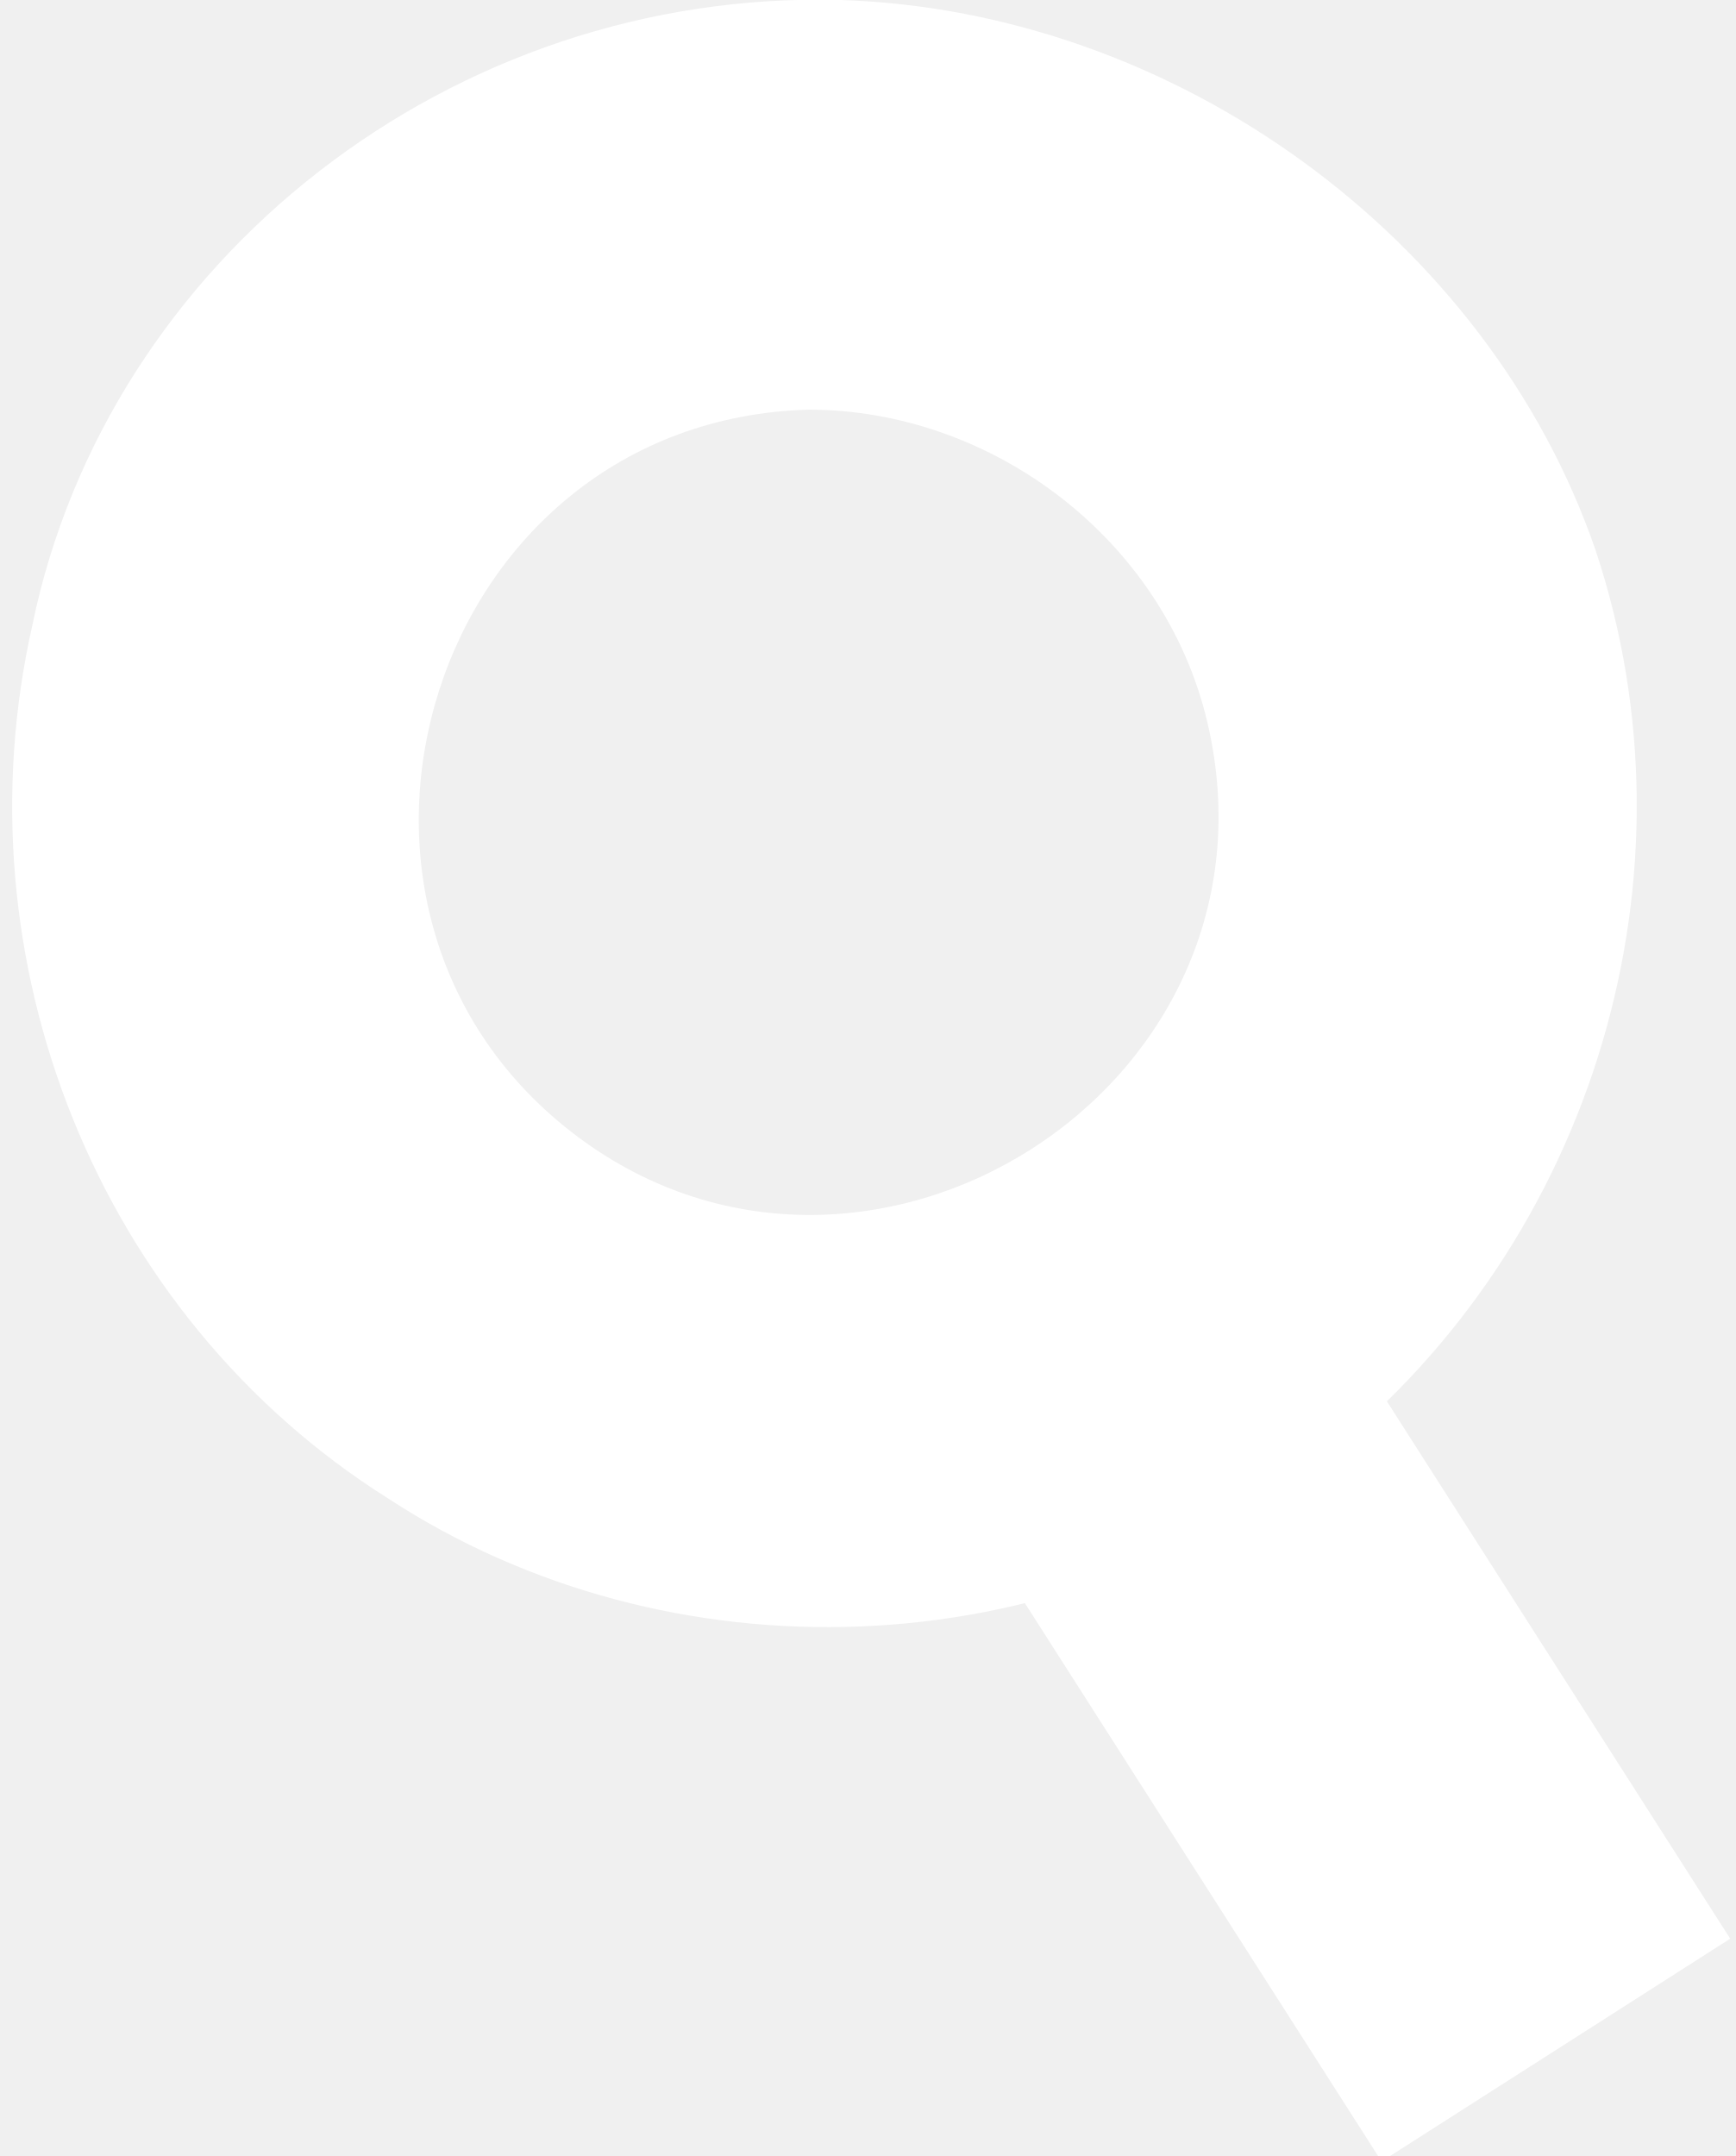
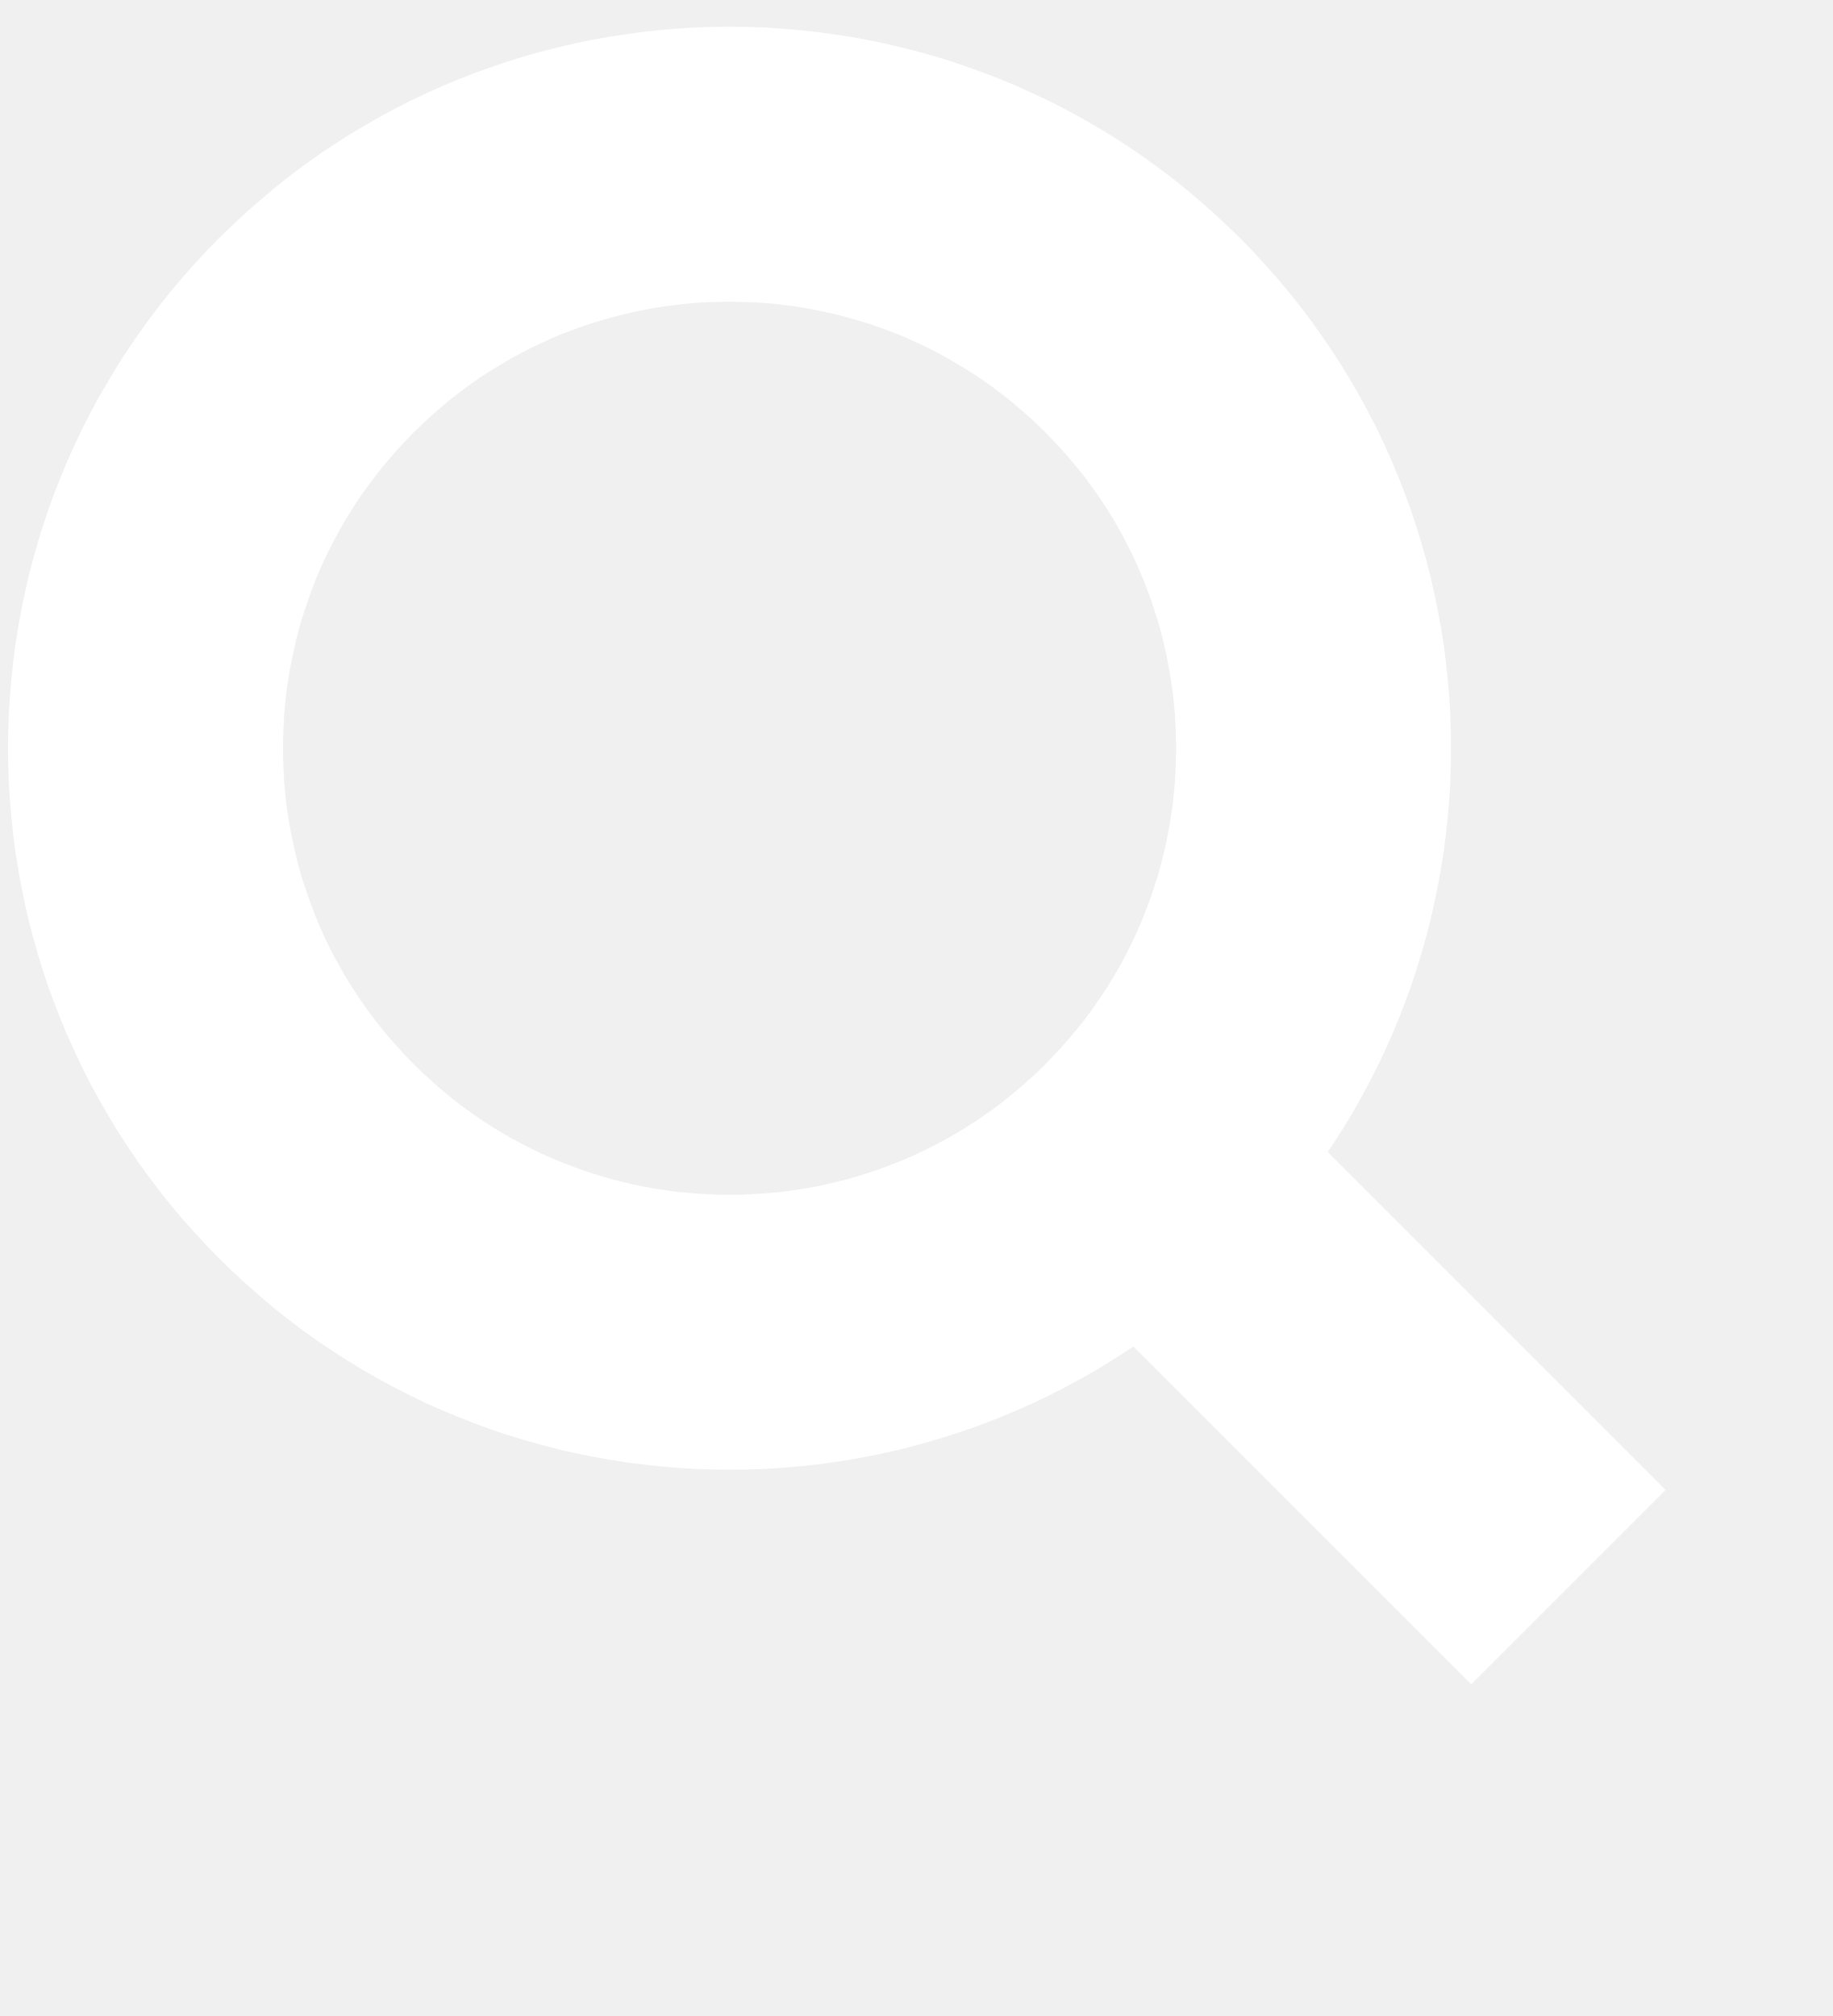
- <svg xmlns="http://www.w3.org/2000/svg" version="1.1" id="Layer_1" x="0px" y="0px" width="16.1px" height="20px" viewBox="0 0 16.1 20" style="enable-background:new 0 0 16.1 20;" xml:space="preserve">
-   <style type="text/css">
- 	.st0{fill:none;stroke:#FFFFFF;stroke-width:3.838;stroke-linecap:square;stroke-miterlimit:1.5;}
- 	.st1{fill-rule:evenodd;clip-rule:evenodd;fill:#FFFFFF;}
- </style>
-   <line class="st0" x1="11.1" y1="13.8" x2="13.4" y2="17.4" />
-   <path class="st1" d="M7.8,0c3.1,0.1,6,2.2,7,5.1c1,3,0,6.4-2.5,8.4c-2.5,2-6.1,2.1-8.7,0.4c-2.7-1.7-4-5-3.3-8.1  C1,2.4,4.2-0.1,7.8,0z M7.5,3.8C4,3.9,2.6,8.4,5.3,10.5c2.7,2.1,6.7-0.4,5.9-3.8C10.8,5,9.2,3.8,7.5,3.8z" />
+ <svg xmlns="http://www.w3.org/2000/svg" width="100%" height="100%" viewBox="0 0 10 11" version="1.1" xml:space="preserve" style="fill-rule:evenodd;clip-rule:evenodd;stroke-miterlimit:1.5;">
+   <g id="icon-search">
+     <g>
+       <path d="M4.075,0.147l0.095,0.003l0.094,0.006l0.094,0.008l0.094,0.01l0.094,0.013l0.094,0.014l0.093,0.017l0.093,0.019l0.092,0.022l0.092,0.023l0.092,0.026l0.091,0.028l0.09,0.031l0.09,0.032l0.09,0.035l0.088,0.037l0.088,0.04l0.087,0.041l0.086,0.044l0.085,0.046l0.085,0.049l0.083,0.05l0.082,0.053l0.082,0.055l0.08,0.058l0.079,0.059l0.078,0.062l0.077,0.065l0.075,0.066l0.074,0.069l0.073,0.07l0.071,0.073l0.068,0.074l0.067,0.076l0.064,0.076l0.062,0.078l0.059,0.079l0.058,0.081l0.055,0.081l0.053,0.082l0.051,0.084l0.048,0.084l0.046,0.085l0.044,0.086l0.042,0.087l0.039,0.088l0.037,0.089l0.035,0.089l0.033,0.09l0.03,0.09l0.028,0.091l0.026,0.092l0.024,0.092l0.021,0.093l0.019,0.092l0.017,0.094l0.015,0.093l0.012,0.094l0.01,0.094l0.008,0.094l0.006,0.095l0.003,0.094l0.001,0.095l-0.001,0.094l-0.003,0.095l-0.006,0.094l-0.008,0.094l-0.01,0.094l-0.012,0.094l-0.015,0.094l-0.017,0.093l-0.019,0.093l-0.021,0.092l-0.024,0.092l-0.026,0.092l-0.028,0.091l-0.03,0.091l-0.033,0.089l-0.035,0.09l-0.037,0.088l-0.039,0.088l-0.042,0.087l-0.044,0.086l-0.046,0.085l-0.048,0.085l-0.051,0.083l-0.053,0.082l-0.055,0.082l-0.058,0.08l-0.059,0.079l-0.062,0.078l-0.064,0.077l-0.067,0.075l-0.068,0.074l-0.071,0.073l-0.073,0.071l-0.074,0.068l-0.075,0.067l-0.077,0.064l-0.078,0.062l-0.079,0.06l-0.08,0.057l-0.082,0.055l-0.082,0.053l-0.083,0.051l-0.085,0.048l-0.085,0.046l-0.086,0.044l-0.087,0.042l-0.088,0.039l-0.088,0.037l-0.09,0.035l-0.09,0.033l-0.09,0.03l-0.091,0.028l-0.092,0.026l-0.092,0.024l-0.092,0.021l-0.093,0.019l-0.093,0.017l-0.094,0.015l-0.094,0.012l-0.094,0.01l-0.094,0.008l-0.094,0.006l-0.095,0.003l-0.094,0.001l-0.095,-0.001l-0.094,-0.003l-0.095,-0.006l-0.094,-0.008l-0.094,-0.01l-0.094,-0.012l-0.093,-0.015l-0.094,-0.017l-0.093,-0.019l-0.092,-0.021l-0.092,-0.024l-0.092,-0.026l-0.091,-0.028l-0.09,-0.03l-0.09,-0.033l-0.089,-0.035l-0.089,-0.037l-0.088,-0.039l-0.087,-0.042l-0.086,-0.044l-0.085,-0.046l-0.084,-0.048l-0.084,-0.051l-0.082,-0.053l-0.082,-0.055l-0.08,-0.057l-0.079,-0.06l-0.078,-0.062l-0.076,-0.064l-0.076,-0.067l-0.074,-0.068l-0.073,-0.071l-0.071,-0.073l-0.068,-0.074l-0.067,-0.075l-0.064,-0.077l-0.062,-0.078l-0.059,-0.079l-0.058,-0.08l-0.055,-0.082l-0.053,-0.082l-0.05,-0.083l-0.049,-0.085l-0.046,-0.085l-0.044,-0.086l-0.041,-0.087l-0.04,-0.088l-0.037,-0.088l-0.035,-0.09l-0.033,-0.089l-0.03,-0.091l-0.028,-0.091l-0.026,-0.092l-0.024,-0.092l-0.021,-0.092l-0.019,-0.093l-0.017,-0.093l-0.015,-0.094l-0.012,-0.094l-0.01,-0.094l-0.008,-0.094l-0.006,-0.094l-0.003,-0.095l-0.001,-0.094l0.001,-0.095l0.003,-0.094l0.006,-0.095l0.008,-0.094l0.01,-0.094l0.012,-0.094l0.015,-0.093l0.017,-0.094l0.019,-0.092l0.021,-0.093l0.024,-0.092l0.026,-0.092l0.028,-0.091l0.03,-0.09l0.033,-0.09l0.035,-0.089l0.037,-0.089l0.04,-0.088l0.041,-0.087l0.044,-0.086l0.046,-0.085l0.049,-0.084l0.05,-0.084l0.053,-0.082l0.055,-0.081l0.058,-0.081l0.059,-0.079l0.062,-0.078l0.064,-0.076l0.067,-0.076l0.068,-0.074l0.071,-0.073l0.073,-0.07l0.074,-0.069l0.076,-0.066l0.076,-0.065l0.078,-0.062l0.079,-0.059l0.08,-0.058l0.082,-0.055l0.082,-0.053l0.084,-0.05l0.084,-0.049l0.085,-0.046l0.086,-0.044l0.087,-0.041l0.088,-0.04l0.089,-0.037l0.089,-0.035l0.09,-0.032l0.09,-0.031l0.091,-0.028l0.092,-0.026l0.092,-0.023l0.092,-0.022l0.093,-0.019l0.094,-0.017l0.093,-0.014l0.094,-0.013l0.094,-0.01l0.094,-0.008l0.095,-0.006l0.094,-0.003l0.095,-0.001l0.094,0.001Zm-0.153,1.5l-0.059,0.002l-0.059,0.003l-0.058,0.005l-0.059,0.007l-0.058,0.007l-0.058,0.009l-0.058,0.011l-0.057,0.012l-0.058,0.013l-0.057,0.015l-0.056,0.016l-0.057,0.017l-0.055,0.019l-0.056,0.02l-0.055,0.021l-0.055,0.023l-0.054,0.025l-0.053,0.025l-0.053,0.027l-0.053,0.029l-0.052,0.03l-0.051,0.031l-0.051,0.032l-0.05,0.034l-0.05,0.036l-0.048,0.037l-0.049,0.038l-0.047,0.04l-0.047,0.041l-0.046,0.043l-0.046,0.044l-0.044,0.046l-0.043,0.046l-0.041,0.047l-0.04,0.047l-0.038,0.049l-0.037,0.049l-0.036,0.049l-0.034,0.05l-0.032,0.051l-0.032,0.051l-0.029,0.052l-0.029,0.053l-0.027,0.053l-0.026,0.053l-0.024,0.055l-0.023,0.054l-0.021,0.055l-0.02,0.056l-0.019,0.056l-0.018,0.056l-0.016,0.056l-0.014,0.057l-0.013,0.058l-0.012,0.057l-0.011,0.058l-0.009,0.058l-0.008,0.059l-0.006,0.058l-0.005,0.059l-0.003,0.058l-0.002,0.059l-0.001,0.059l0.001,0.058l0.002,0.059l0.003,0.059l0.005,0.058l0.006,0.059l0.008,0.058l0.009,0.058l0.011,0.058l0.012,0.058l0.013,0.057l0.014,0.057l0.016,0.057l0.018,0.056l0.019,0.056l0.02,0.055l0.021,0.055l0.023,0.055l0.024,0.054l0.026,0.054l0.027,0.053l0.029,0.052l0.029,0.052l0.032,0.051l0.032,0.051l0.034,0.05l0.036,0.05l0.037,0.049l0.038,0.048l0.04,0.048l0.041,0.046l0.043,0.047l0.044,0.045l0.046,0.045l0.046,0.042l0.047,0.042l0.047,0.039l0.048,0.039l0.049,0.037l0.05,0.035l0.05,0.034l0.051,0.033l0.051,0.031l0.052,0.03l0.053,0.028l0.053,0.027l0.053,0.026l0.054,0.024l0.055,0.023l0.055,0.021l0.056,0.021l0.055,0.018l0.057,0.018l0.056,0.016l0.057,0.014l0.058,0.014l0.057,0.012l0.058,0.01l0.058,0.009l0.058,0.008l0.059,0.006l0.058,0.005l0.059,0.003l0.059,0.003l0.059,0l0.058,0l0.059,-0.003l0.059,-0.003l0.058,-0.005l0.059,-0.006l0.058,-0.008l0.058,-0.009l0.058,-0.01l0.057,-0.012l0.058,-0.014l0.057,-0.014l0.056,-0.016l0.057,-0.018l0.056,-0.018l0.055,-0.021l0.055,-0.021l0.055,-0.023l0.054,-0.024l0.053,-0.026l0.053,-0.027l0.053,-0.028l0.052,-0.03l0.051,-0.031l0.051,-0.033l0.05,-0.034l0.05,-0.035l0.049,-0.037l0.048,-0.039l0.047,-0.039l0.047,-0.042l0.047,-0.042l0.045,-0.045l0.044,-0.045l0.043,-0.047l0.041,-0.046l0.04,-0.048l0.039,-0.048l0.037,-0.049l0.035,-0.05l0.034,-0.05l0.033,-0.051l0.031,-0.051l0.03,-0.052l0.028,-0.052l0.027,-0.054l0.026,-0.053l0.024,-0.054l0.023,-0.055l0.021,-0.055l0.021,-0.055l0.018,-0.056l0.018,-0.056l0.016,-0.057l0.014,-0.057l0.014,-0.057l0.011,-0.058l0.011,-0.058l0.009,-0.058l0.008,-0.058l0.006,-0.059l0.005,-0.058l0.003,-0.059l0.002,-0.059l0.001,-0.058l-0.001,-0.059l-0.002,-0.059l-0.003,-0.058l-0.005,-0.059l-0.006,-0.058l-0.008,-0.059l-0.009,-0.058l-0.011,-0.058l-0.011,-0.057l-0.014,-0.058l-0.014,-0.056l-0.016,-0.057l-0.018,-0.056l-0.018,-0.056l-0.021,-0.056l-0.021,-0.055l-0.023,-0.054l-0.024,-0.055l-0.026,-0.053l-0.027,-0.053l-0.028,-0.053l-0.03,-0.052l-0.031,-0.051l-0.033,-0.051l-0.034,-0.05l-0.035,-0.049l-0.037,-0.049l-0.039,-0.049l-0.04,-0.047l-0.041,-0.047l-0.043,-0.046l-0.044,-0.046l-0.045,-0.044l-0.047,-0.043l-0.047,-0.041l-0.047,-0.04l-0.048,-0.038l-0.049,-0.037l-0.05,-0.036l-0.05,-0.034l-0.051,-0.032l-0.051,-0.031l-0.052,-0.03l-0.053,-0.029l-0.053,-0.027l-0.053,-0.025l-0.054,-0.025l-0.055,-0.023l-0.055,-0.021l-0.055,-0.02l-0.056,-0.019l-0.057,-0.017l-0.056,-0.016l-0.057,-0.015l-0.058,-0.013l-0.057,-0.012l-0.058,-0.011l-0.058,-0.009l-0.058,-0.007l-0.059,-0.007l-0.058,-0.005l-0.059,-0.003l-0.059,-0.002l-0.058,-0.001l-0.059,0.001Z" style="fill:#fff;" />
+     </g>
+     <path d="M6.425,6.527l2.133,2.133" style="fill:none;stroke:#fff;stroke-width:1.5px;" />
+   </g>
</svg>
